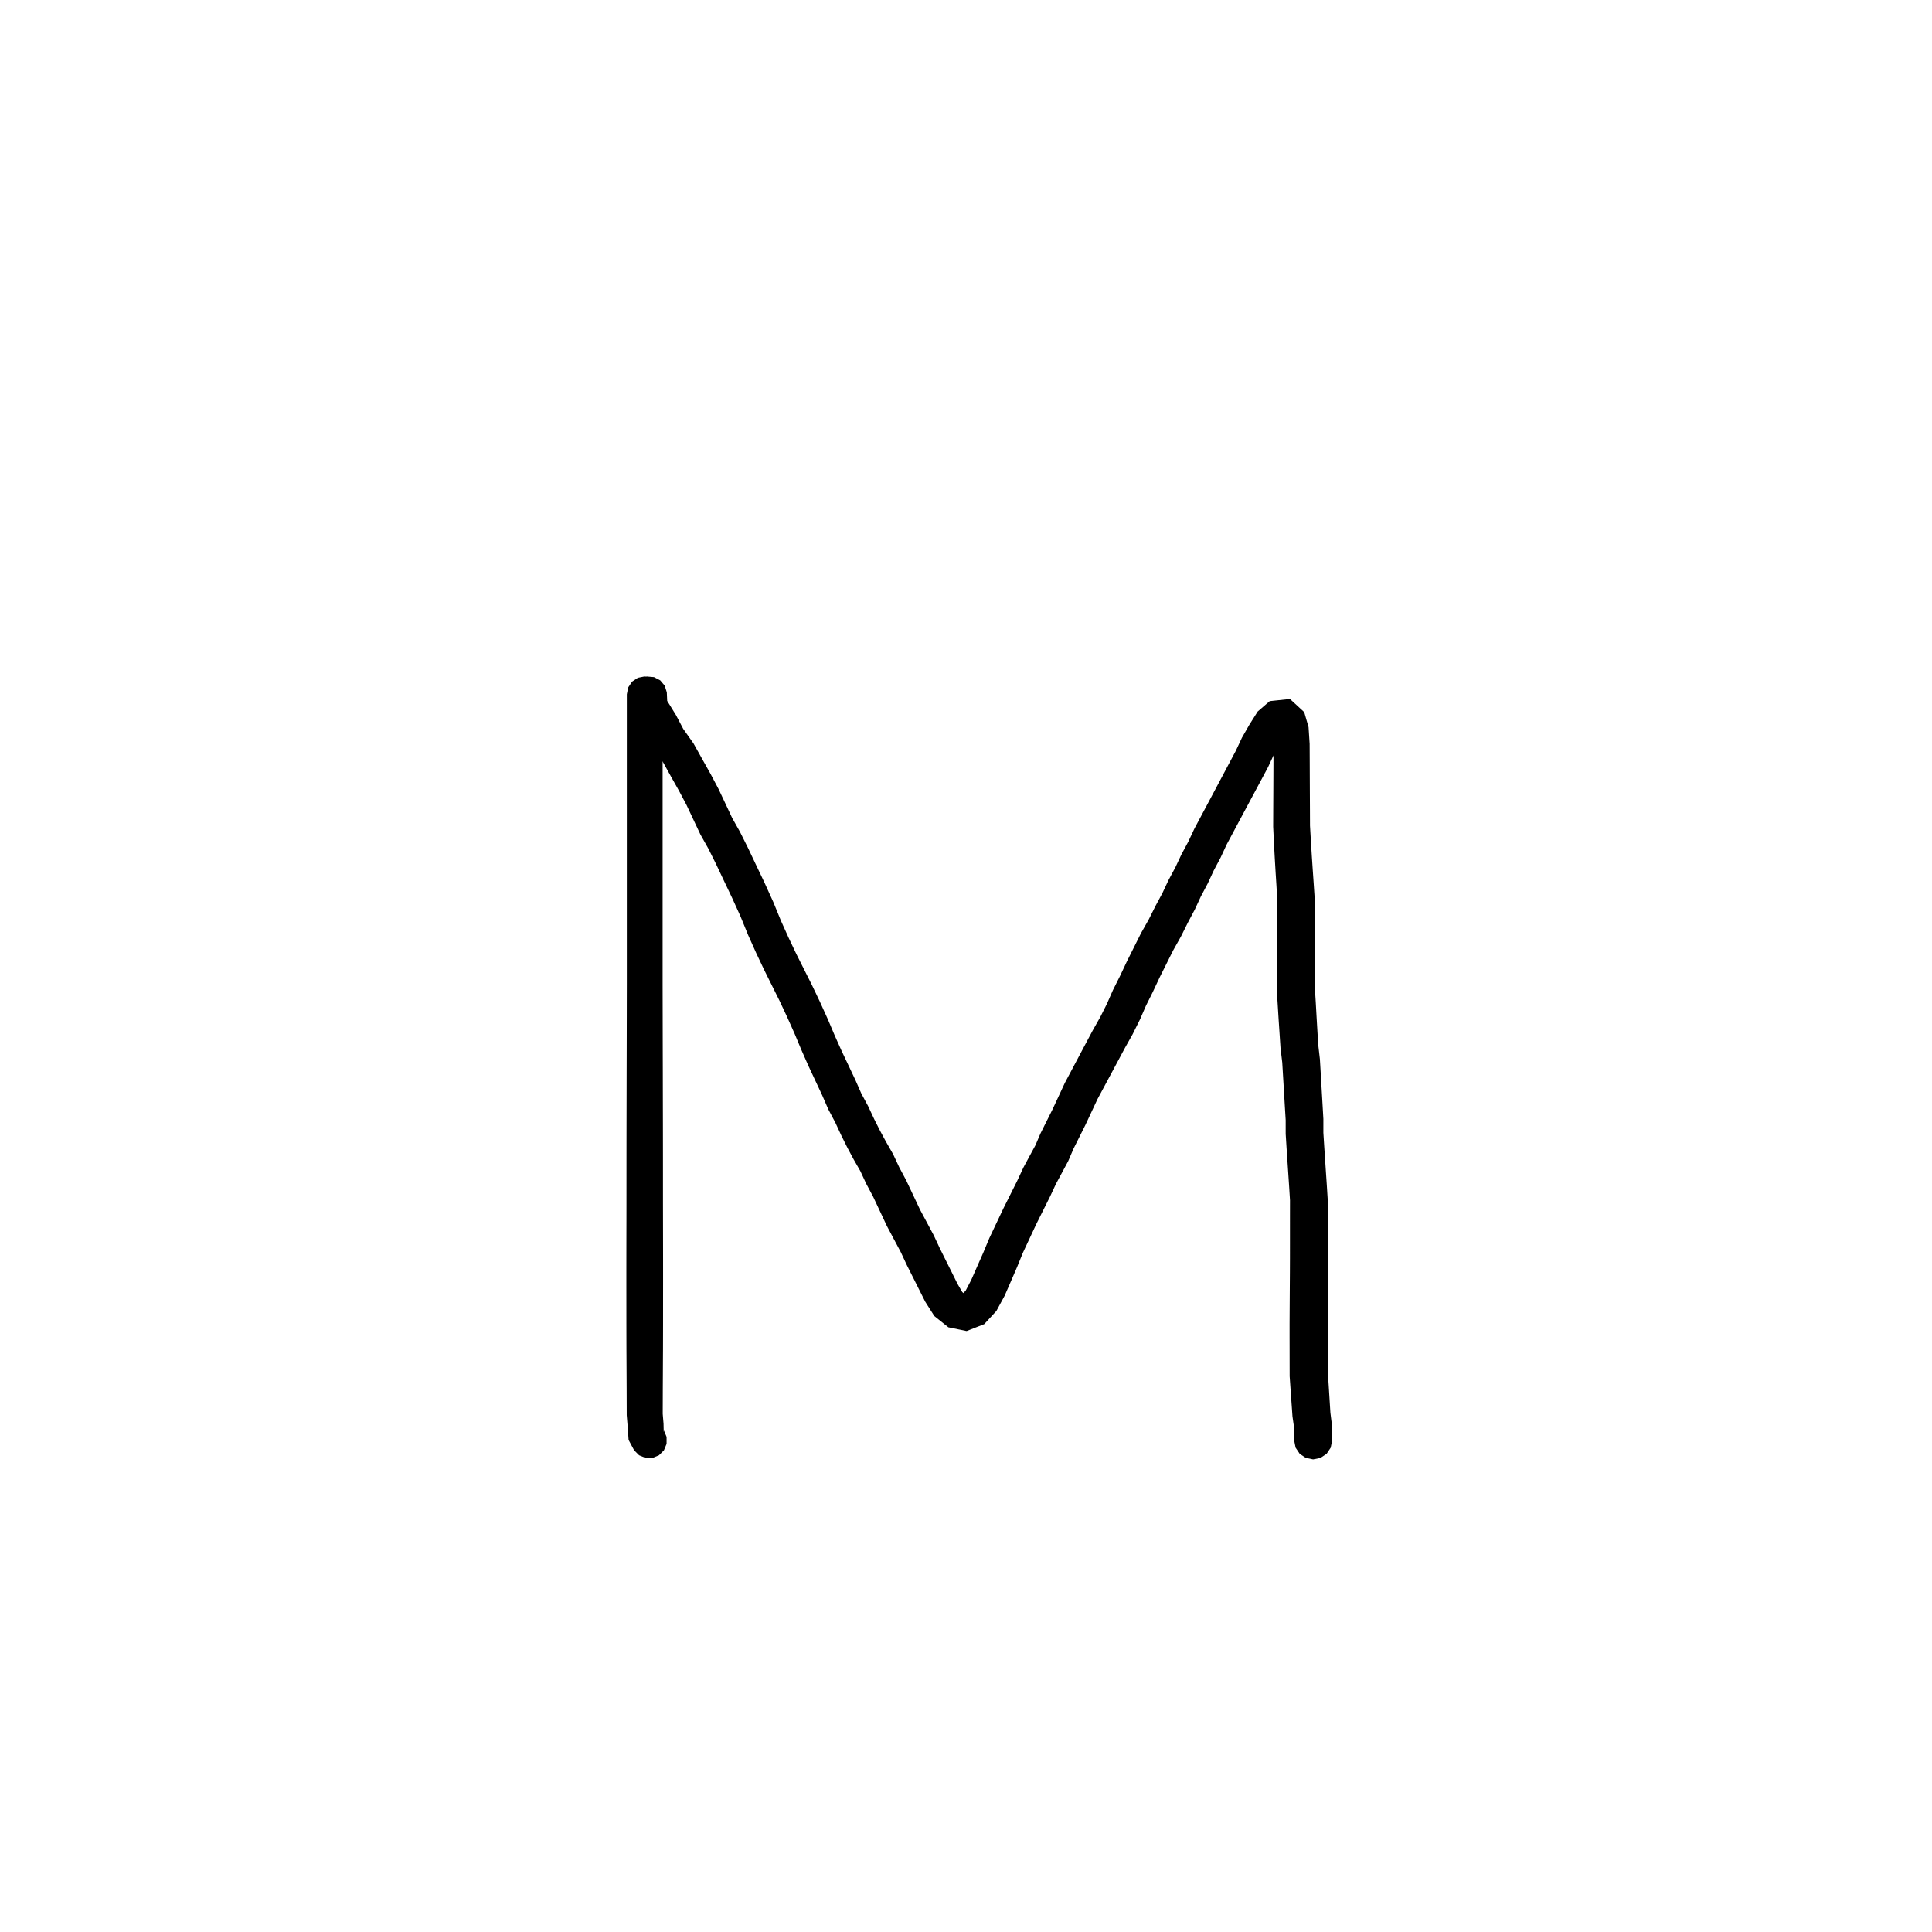
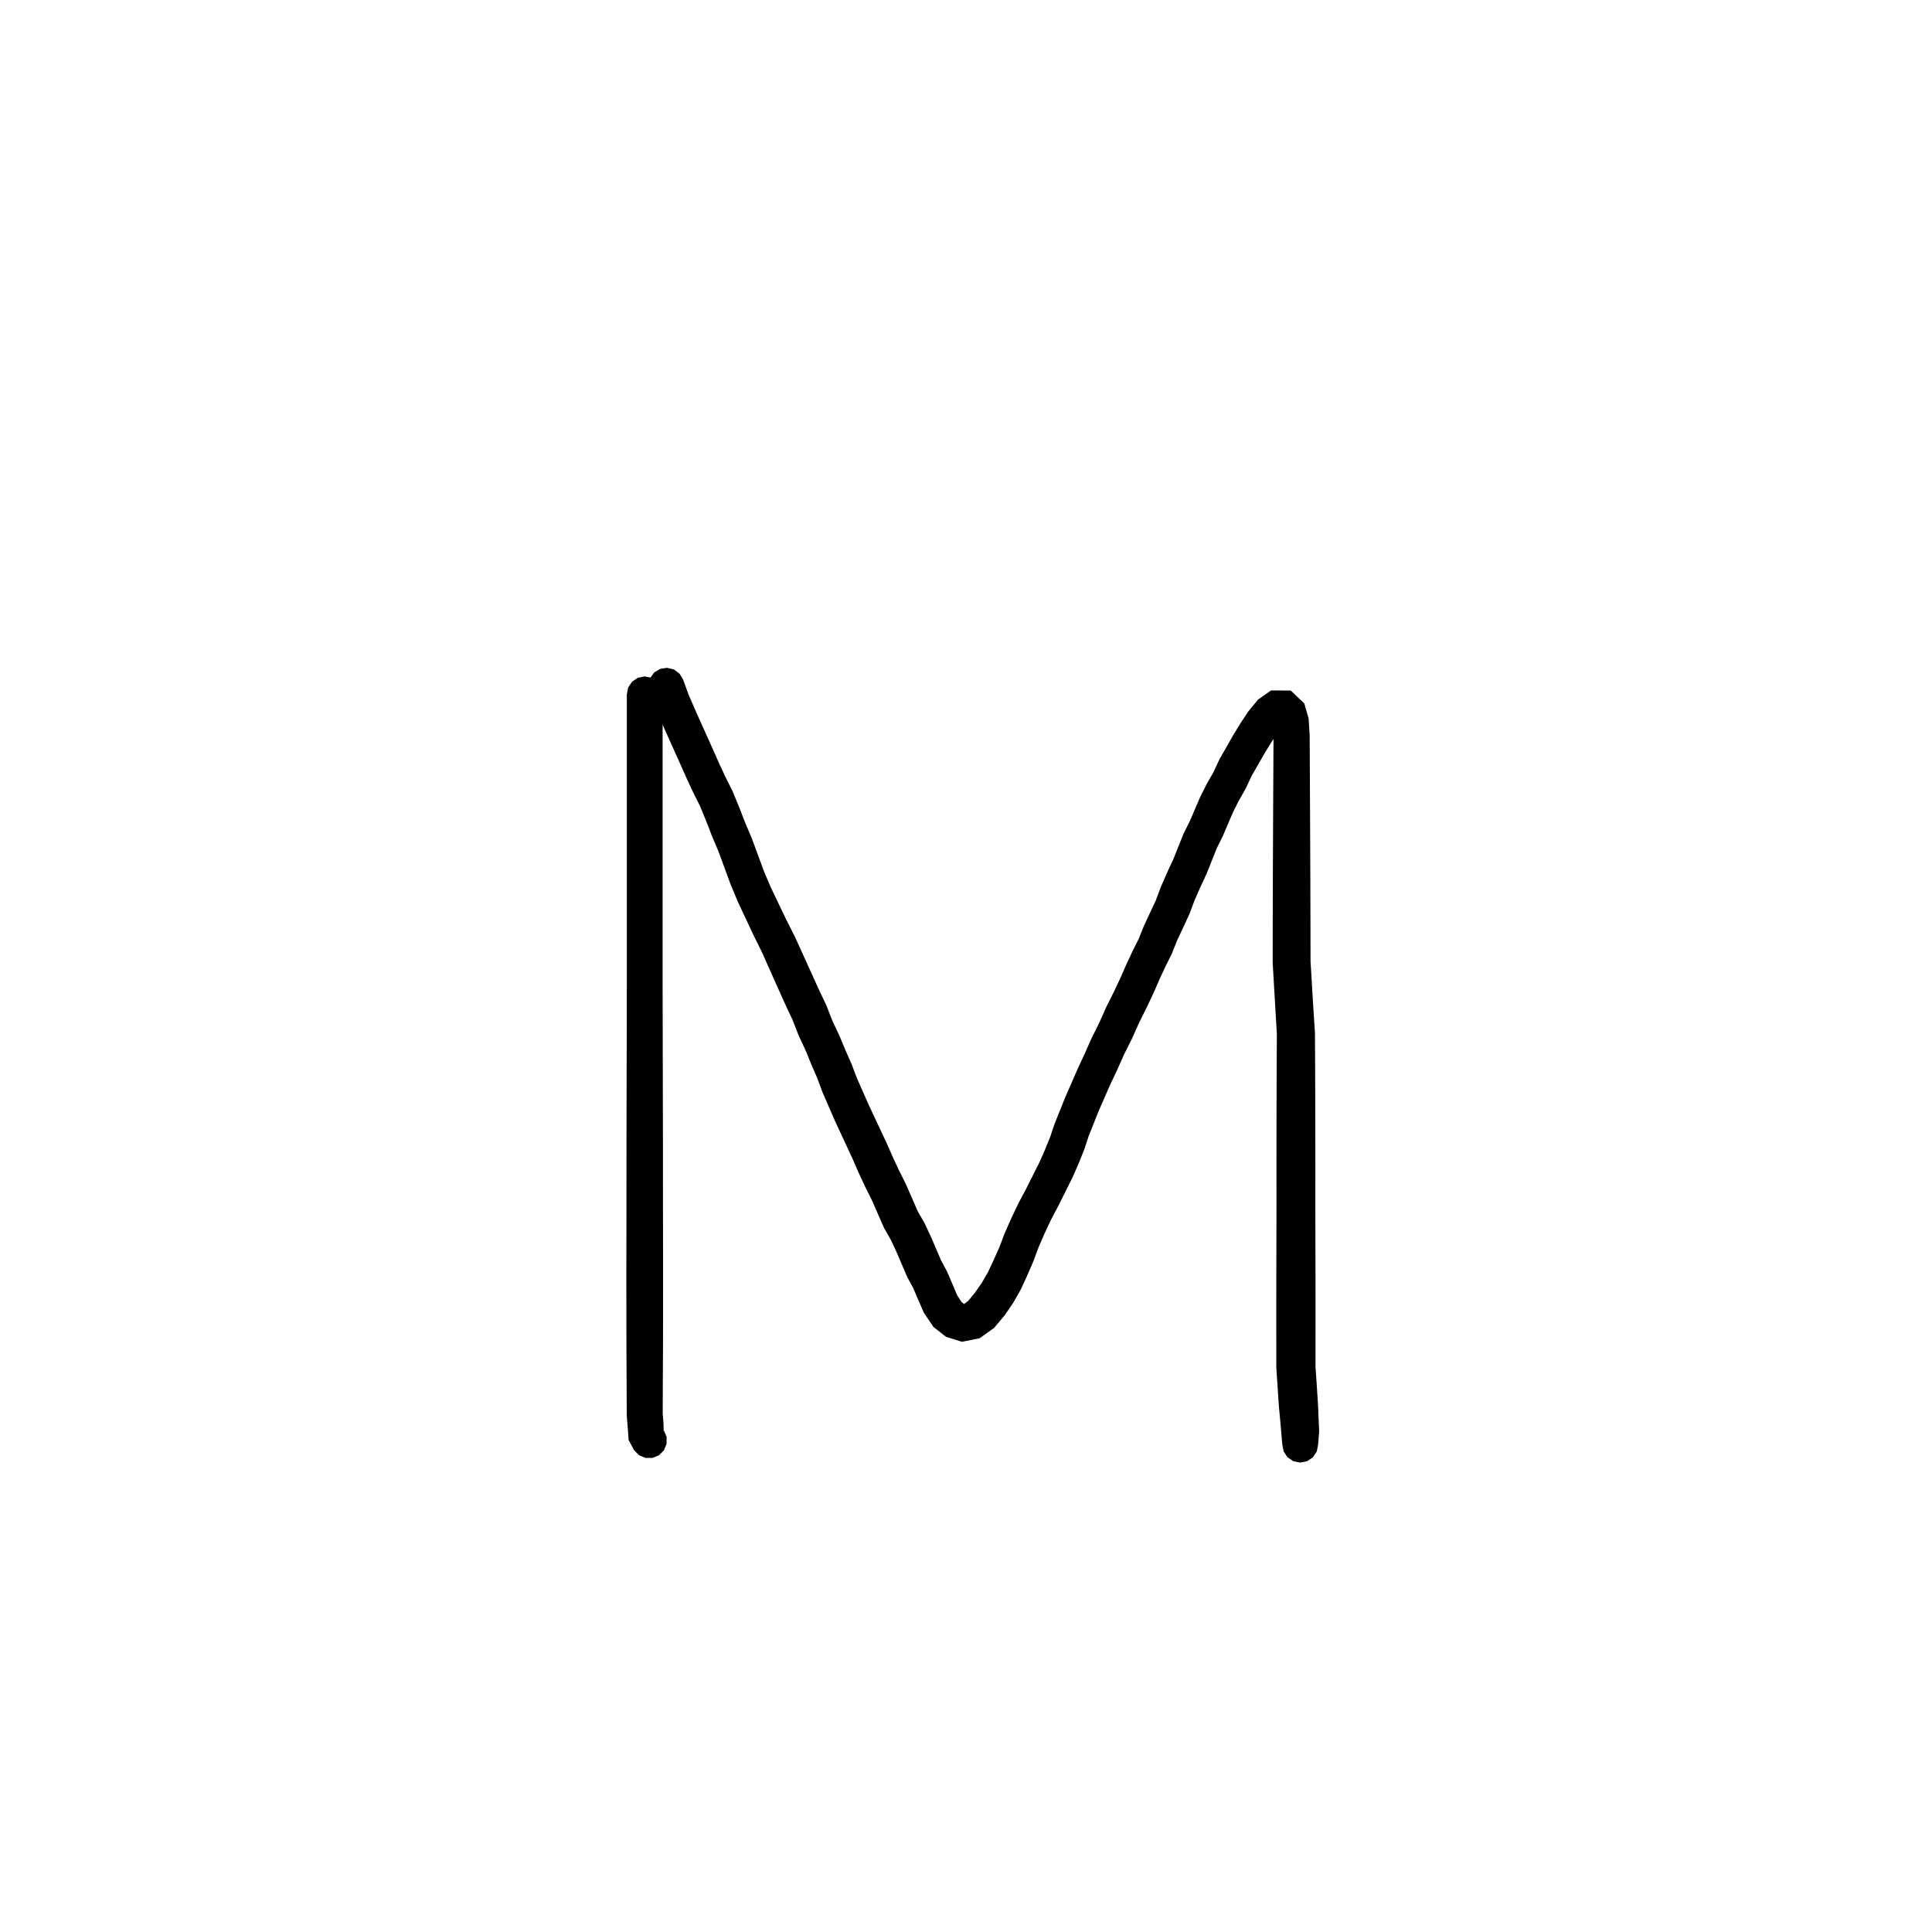
<svg xmlns="http://www.w3.org/2000/svg" viewBox="0 0 300 300" width="300" height="300">
  <path d="M 97.333 107.812 L 97.333 109.821 L 97.333 111.964 L 97.333 114.241 L 97.333 116.518 L 97.333 119.062 L 97.333 121.607 L 97.333 124.018 L 97.333 126.295 L 97.333 128.571 L 97.333 130.58 L 97.333 132.723 L 97.333 134.866 L 97.333 137.009 L 97.333 139.42 L 97.333 142.098 L 97.333 144.777 L 97.333 147.455 L 97.333 150.268 L 97.333 152.812 L 97.328 155.357 L 97.324 157.902 L 97.318 160.714 L 97.312 163.527 L 97.304 166.473 L 97.299 169.286 L 97.293 172.098 L 97.287 174.643 L 97.283 177.188 L 97.28 179.732 L 97.279 182.143 L 97.278 184.554 L 97.277 186.964 L 97.274 189.241 L 97.269 191.384 L 97.265 193.527 L 97.263 195.536 L 97.261 197.545 L 97.261 199.554 L 97.263 201.562 L 97.264 203.571 L 97.265 205.58 L 97.269 207.589 L 97.274 209.598 L 97.285 211.607 L 97.295 213.616 L 97.305 215.625 L 97.311 217.634 L 97.318 219.746 L 97.458 221.436 L 97.608 223.597 L 98.469 225.202 L 99.235 225.97 L 100.236 226.386 L 101.321 226.387 L 102.323 225.973 L 103.09 225.207 L 103.506 224.206 L 103.507 223.121 L 103.093 222.119 L 103.061 222.385 L 103.033 221.064 L 102.906 219.539 L 102.912 217.634 L 102.918 215.625 L 102.929 213.616 L 102.938 211.607 L 102.949 209.598 L 102.954 207.589 L 102.958 205.58 L 102.959 203.571 L 102.96 201.562 L 102.962 199.554 L 102.962 197.545 L 102.961 195.536 L 102.958 193.527 L 102.954 191.384 L 102.95 189.241 L 102.946 186.964 L 102.945 184.554 L 102.944 182.143 L 102.943 179.732 L 102.94 177.188 L 102.936 174.643 L 102.93 172.098 L 102.924 169.286 L 102.919 166.473 L 102.911 163.527 L 102.905 160.714 L 102.9 157.902 L 102.895 155.357 L 102.89 152.812 L 102.89 150.268 L 102.89 147.455 L 102.89 144.777 L 102.89 142.098 L 102.89 139.42 L 102.89 137.009 L 102.89 134.866 L 102.89 132.723 L 102.89 130.58 L 102.89 128.571 L 102.89 126.295 L 102.89 124.018 L 102.89 121.607 L 102.89 119.062 L 102.89 116.518 L 102.89 114.241 L 102.89 111.964 L 102.89 109.821 L 102.89 107.812 L 102.679 106.749 L 102.076 105.848 L 101.175 105.245 L 100.112 105.034 L 99.048 105.245 L 98.147 105.848 L 97.544 106.749 Z" fill="black" fill-rule="nonzero" />
-   <path d="M 98.019 108.119 L 98.409 110.814 L 100.103 113.733 L 101.364 116.103 L 102.982 118.398 L 104.248 120.686 L 105.44 122.804 L 106.599 124.993 L 107.642 127.21 L 108.757 129.576 L 109.977 131.747 L 111.14 134.073 L 112.334 136.594 L 113.663 139.386 L 114.971 142.262 L 116.173 145.202 L 117.407 147.952 L 118.633 150.549 L 119.847 152.989 L 121.034 155.375 L 122.208 157.872 L 123.382 160.499 L 124.443 163.039 L 125.532 165.506 L 126.611 167.813 L 127.663 170.058 L 128.625 172.264 L 129.708 174.309 L 130.624 176.285 L 131.593 178.235 L 132.566 180.05 L 133.596 181.851 L 134.515 183.825 L 135.586 185.834 L 136.626 188.051 L 137.725 190.39 L 138.829 192.467 L 139.864 194.41 L 140.784 196.383 L 141.742 198.292 L 142.681 200.166 L 143.679 202.15 L 145.085 204.36 L 147.263 206.101 L 150.098 206.683 L 152.836 205.607 L 154.711 203.574 L 155.997 201.204 L 156.975 198.96 L 157.916 196.784 L 158.828 194.54 L 159.864 192.323 L 160.916 190.074 L 161.97 187.961 L 163.058 185.785 L 163.98 183.809 L 164.878 182.144 L 165.872 180.288 L 166.692 178.377 L 167.593 176.575 L 168.548 174.665 L 169.503 172.624 L 170.411 170.685 L 171.452 168.745 L 172.528 166.738 L 173.604 164.731 L 174.661 162.753 L 175.882 160.575 L 177.013 158.304 L 177.947 156.159 L 178.999 154.048 L 180.068 151.77 L 181.125 149.658 L 182.164 147.578 L 183.369 145.434 L 184.453 143.26 L 185.536 141.217 L 186.467 139.205 L 187.533 137.193 L 188.466 135.182 L 189.532 133.17 L 190.466 131.159 L 191.503 129.215 L 192.576 127.207 L 193.65 125.199 L 194.725 123.193 L 195.8 121.185 L 196.907 119.112 L 197.825 117.136 L 198.816 115.402 L 199.663 113.98 L 199.935 113.719 L 198.399 113.783 L 197.524 113.079 L 197.655 113.699 L 197.756 115.663 L 197.744 117.857 L 197.734 120.402 L 197.722 123.08 L 197.708 125.759 L 197.698 128.379 L 197.824 131.008 L 197.949 133.299 L 198.076 135.454 L 198.204 137.463 L 198.323 139.508 L 198.31 141.696 L 198.299 144.107 L 198.287 146.518 L 198.275 149.062 L 198.268 151.473 L 198.268 153.84 L 198.408 156.072 L 198.548 158.348 L 198.691 160.496 L 198.837 162.721 L 199.108 164.99 L 199.238 167.181 L 199.374 169.458 L 199.508 171.735 L 199.641 173.928 L 199.642 176.074 L 199.782 178.313 L 199.917 180.328 L 200.051 182.337 L 200.184 184.34 L 200.31 186.383 L 200.306 188.571 L 200.305 190.848 L 200.305 193.125 L 200.303 195.402 L 200.295 197.545 L 200.281 199.554 L 200.268 201.562 L 200.256 203.571 L 200.246 205.58 L 200.246 207.589 L 200.25 209.598 L 200.253 211.607 L 200.257 213.715 L 200.404 215.823 L 200.546 217.831 L 200.695 219.937 L 200.968 221.848 L 200.955 223.661 L 201.18 224.79 L 201.82 225.747 L 202.777 226.387 L 203.906 226.612 L 205.036 226.387 L 205.993 225.747 L 206.632 224.79 L 206.857 223.661 L 206.845 221.456 L 206.582 219.349 L 206.463 217.437 L 206.337 215.427 L 206.216 213.517 L 206.221 211.607 L 206.223 209.598 L 206.228 207.589 L 206.227 205.58 L 206.218 203.571 L 206.206 201.562 L 206.192 199.554 L 206.179 197.545 L 206.17 195.402 L 206.168 193.125 L 206.168 190.848 L 206.167 188.571 L 206.163 186.206 L 206.022 183.963 L 205.886 181.948 L 205.753 179.939 L 205.62 177.937 L 205.492 175.891 L 205.493 173.751 L 205.358 171.39 L 205.225 169.114 L 205.092 166.837 L 204.954 164.474 L 204.69 162.189 L 204.568 160.129 L 204.443 157.991 L 204.316 155.714 L 204.187 153.66 L 204.187 151.473 L 204.18 149.062 L 204.168 146.518 L 204.156 144.107 L 204.145 141.696 L 204.133 139.332 L 203.983 137.09 L 203.844 135.082 L 203.702 132.951 L 203.56 130.689 L 203.418 128.228 L 203.408 125.759 L 203.394 123.08 L 203.382 120.402 L 203.372 117.857 L 203.36 115.498 L 203.193 112.908 L 202.52 110.581 L 200.306 108.538 L 197.164 108.87 L 195.293 110.484 L 193.996 112.545 L 192.845 114.56 L 191.888 116.603 L 190.852 118.547 L 189.784 120.557 L 188.716 122.568 L 187.647 124.578 L 186.577 126.588 L 185.471 128.662 L 184.531 130.669 L 183.454 132.675 L 182.511 134.682 L 181.435 136.688 L 180.491 138.694 L 179.431 140.668 L 178.373 142.78 L 177.166 144.922 L 176.063 147.127 L 174.977 149.302 L 173.903 151.577 L 172.812 153.752 L 171.871 155.893 L 170.859 157.907 L 169.669 160.015 L 168.584 162.054 L 167.516 164.065 L 166.45 166.077 L 165.348 168.154 L 164.381 170.233 L 163.461 172.21 L 162.541 174.05 L 161.567 175.998 L 160.78 177.837 L 159.899 179.463 L 158.921 181.28 L 157.968 183.322 L 156.914 185.432 L 155.825 187.605 L 154.734 189.909 L 153.627 192.246 L 152.664 194.556 L 151.73 196.665 L 150.834 198.706 L 149.976 200.355 L 149.441 201 L 149.5 200.995 L 149.925 201.042 L 149.424 200.64 L 148.687 199.368 L 147.81 197.602 L 146.874 195.726 L 145.957 193.885 L 145.002 191.84 L 143.895 189.765 L 142.856 187.824 L 141.812 185.61 L 140.709 183.273 L 139.637 181.264 L 138.681 179.22 L 137.568 177.271 L 136.666 175.604 L 135.76 173.805 L 134.801 171.763 L 133.741 169.789 L 132.828 167.71 L 131.737 165.401 L 130.673 163.155 L 129.619 160.8 L 128.538 158.251 L 127.301 155.521 L 126.064 152.928 L 124.84 150.493 L 123.643 148.112 L 122.459 145.62 L 121.282 143.012 L 120.073 140.059 L 118.703 137.042 L 117.354 134.21 L 116.137 131.642 L 114.889 129.146 L 113.698 127.031 L 112.671 124.844 L 111.57 122.507 L 110.319 120.143 L 109.1 117.975 L 107.687 115.441 L 106.092 113.183 L 104.942 111 L 103.6 108.829 L 103.543 107.506 L 103.215 106.472 L 102.517 105.643 L 101.555 105.144 L 100.474 105.051 L 99.441 105.378 L 98.611 106.077 L 98.112 107.039 Z" fill="black" fill-rule="nonzero" />
+   <path d="M 100.848 107.423 L 101.777 109.971 L 103.196 113.223 L 104.408 115.917 L 105.611 118.59 L 106.689 121.016 L 107.655 123.085 L 108.698 125.168 L 109.585 127.327 L 110.528 129.749 L 111.589 132.27 L 112.503 134.756 L 113.459 137.362 L 114.572 140.024 L 115.795 142.628 L 117.002 145.205 L 118.318 147.864 L 119.489 150.495 L 120.686 153.177 L 121.898 155.882 L 123.071 158.365 L 124.002 160.769 L 125.082 163.075 L 125.997 165.317 L 126.909 167.423 L 127.706 169.568 L 128.666 171.785 L 129.611 173.962 L 130.56 176.005 L 131.494 178.016 L 132.412 179.994 L 133.346 182.138 L 134.314 184.218 L 135.37 186.328 L 136.277 188.402 L 137.278 190.68 L 138.366 192.591 L 139.231 194.454 L 140.014 196.286 L 140.867 198.279 L 141.807 200.019 L 142.559 201.776 L 143.478 203.884 L 144.948 206.051 L 146.913 207.588 L 149.378 208.351 L 152.12 207.803 L 154.347 206.21 L 155.991 204.254 L 157.334 202.299 L 158.518 200.207 L 159.511 198.055 L 160.481 195.807 L 161.276 193.661 L 162.161 191.621 L 163.181 189.437 L 164.367 187.188 L 165.451 185.013 L 166.552 182.805 L 167.536 180.556 L 168.383 178.426 L 169.047 176.415 L 169.816 174.48 L 170.599 172.513 L 171.52 170.41 L 172.446 168.305 L 173.52 166.036 L 174.581 163.66 L 175.79 161.25 L 176.862 158.84 L 178.053 156.457 L 179.155 154.115 L 180.094 151.965 L 181 150.021 L 181.969 148.072 L 182.785 146.03 L 183.69 144.092 L 184.673 141.982 L 185.489 139.81 L 186.385 137.767 L 187.34 135.719 L 188.174 133.636 L 188.929 131.731 L 189.849 129.889 L 190.686 127.938 L 191.455 126.139 L 192.318 124.406 L 193.41 122.496 L 194.35 120.488 L 195.366 118.717 L 196.416 116.881 L 197.439 115.224 L 198.402 113.771 L 199.336 112.618 L 199.46 112.432 L 198.272 112.414 L 197.513 111.746 L 197.644 112.361 L 197.753 114.324 L 197.739 116.518 L 197.727 119.062 L 197.715 121.607 L 197.703 124.018 L 197.691 126.429 L 197.68 128.973 L 197.669 131.384 L 197.658 133.929 L 197.647 136.607 L 197.64 139.286 L 197.632 141.83 L 197.625 144.375 L 197.621 146.92 L 197.618 149.414 L 197.753 151.78 L 197.887 154.057 L 198.019 156.339 L 198.148 158.488 L 198.27 160.539 L 198.259 162.589 L 198.247 164.732 L 198.238 166.741 L 198.23 168.75 L 198.225 170.759 L 198.22 172.768 L 198.216 174.777 L 198.213 176.786 L 198.21 178.795 L 198.208 180.804 L 198.208 182.812 L 198.21 184.955 L 198.21 187.098 L 198.207 189.241 L 198.202 191.518 L 198.197 193.795 L 198.191 195.938 L 198.186 198.08 L 198.184 200.223 L 198.183 202.232 L 198.182 204.241 L 198.183 206.25 L 198.184 208.259 L 198.184 210.268 L 198.186 212.378 L 198.326 214.488 L 198.461 216.497 L 198.598 218.506 L 198.785 220.511 L 198.953 222.42 L 199.119 224.33 L 199.33 225.394 L 199.932 226.295 L 200.834 226.898 L 201.897 227.109 L 202.961 226.898 L 203.862 226.295 L 204.465 225.394 L 204.676 224.33 L 204.842 222.223 L 204.742 220.114 L 204.661 218.101 L 204.53 216.092 L 204.398 214.083 L 204.27 212.175 L 204.271 210.268 L 204.271 208.259 L 204.272 206.25 L 204.273 204.241 L 204.272 202.232 L 204.271 200.223 L 204.269 198.08 L 204.264 195.938 L 204.258 193.795 L 204.253 191.518 L 204.248 189.241 L 204.245 187.098 L 204.245 184.955 L 204.247 182.812 L 204.247 180.804 L 204.245 178.795 L 204.243 176.786 L 204.24 174.777 L 204.235 172.768 L 204.231 170.759 L 204.225 168.75 L 204.218 166.741 L 204.209 164.732 L 204.197 162.589 L 204.185 160.354 L 204.04 158.119 L 203.901 155.982 L 203.765 153.711 L 203.631 151.434 L 203.498 149.246 L 203.495 146.92 L 203.491 144.375 L 203.484 141.83 L 203.476 139.286 L 203.469 136.607 L 203.458 133.929 L 203.447 131.384 L 203.436 128.973 L 203.425 126.429 L 203.413 124.018 L 203.401 121.607 L 203.389 119.062 L 203.377 116.518 L 203.363 114.159 L 203.204 111.567 L 202.532 109.236 L 200.433 107.229 L 197.371 107.21 L 195.351 108.632 L 193.875 110.425 L 192.695 112.187 L 191.575 114.012 L 190.482 115.926 L 189.355 117.905 L 188.42 119.915 L 187.369 121.755 L 186.358 123.772 L 185.519 125.723 L 184.749 127.521 L 183.794 129.429 L 182.942 131.543 L 182.169 133.478 L 181.249 135.447 L 180.27 137.69 L 179.479 139.804 L 178.587 141.711 L 177.617 143.791 L 176.826 145.767 L 175.92 147.569 L 174.951 149.642 L 174.015 151.778 L 172.973 153.989 L 171.754 156.428 L 170.683 158.839 L 169.481 161.251 L 168.4 163.696 L 167.331 165.98 L 166.382 168.162 L 165.428 170.344 L 164.603 172.395 L 163.766 174.478 L 163.091 176.485 L 162.331 178.373 L 161.44 180.409 L 160.397 182.487 L 159.338 184.597 L 158.113 186.903 L 156.991 189.272 L 156.001 191.518 L 155.188 193.657 L 154.283 195.695 L 153.402 197.561 L 152.442 199.219 L 151.375 200.746 L 150.341 202.004 L 149.621 202.554 L 149.684 202.542 L 149.739 202.501 L 149.293 202.163 L 148.62 201.116 L 147.932 199.474 L 147.077 197.481 L 146.142 195.739 L 145.388 193.982 L 144.564 192.064 L 143.553 189.909 L 142.499 188.07 L 141.625 186.062 L 140.656 183.85 L 139.569 181.675 L 138.663 179.737 L 137.722 177.596 L 136.765 175.556 L 135.824 173.548 L 134.898 171.574 L 133.968 169.465 L 133.053 167.396 L 132.242 165.256 L 131.28 163.076 L 130.319 160.764 L 129.257 158.517 L 128.313 156.099 L 127.075 153.493 L 125.876 150.841 L 124.663 148.166 L 123.423 145.439 L 122.06 142.741 L 120.857 140.23 L 119.669 137.744 L 118.639 135.317 L 117.721 132.833 L 116.759 130.23 L 115.678 127.661 L 114.745 125.263 L 113.757 122.868 L 112.658 120.665 L 111.748 118.716 L 110.684 116.321 L 109.476 113.636 L 108.277 110.973 L 106.928 107.886 L 106.071 105.524 L 105.509 104.597 L 104.635 103.955 L 103.582 103.697 L 102.51 103.862 L 101.583 104.424 L 100.942 105.298 L 100.684 106.351 Z" fill="black" fill-rule="nonzero" />
</svg>
